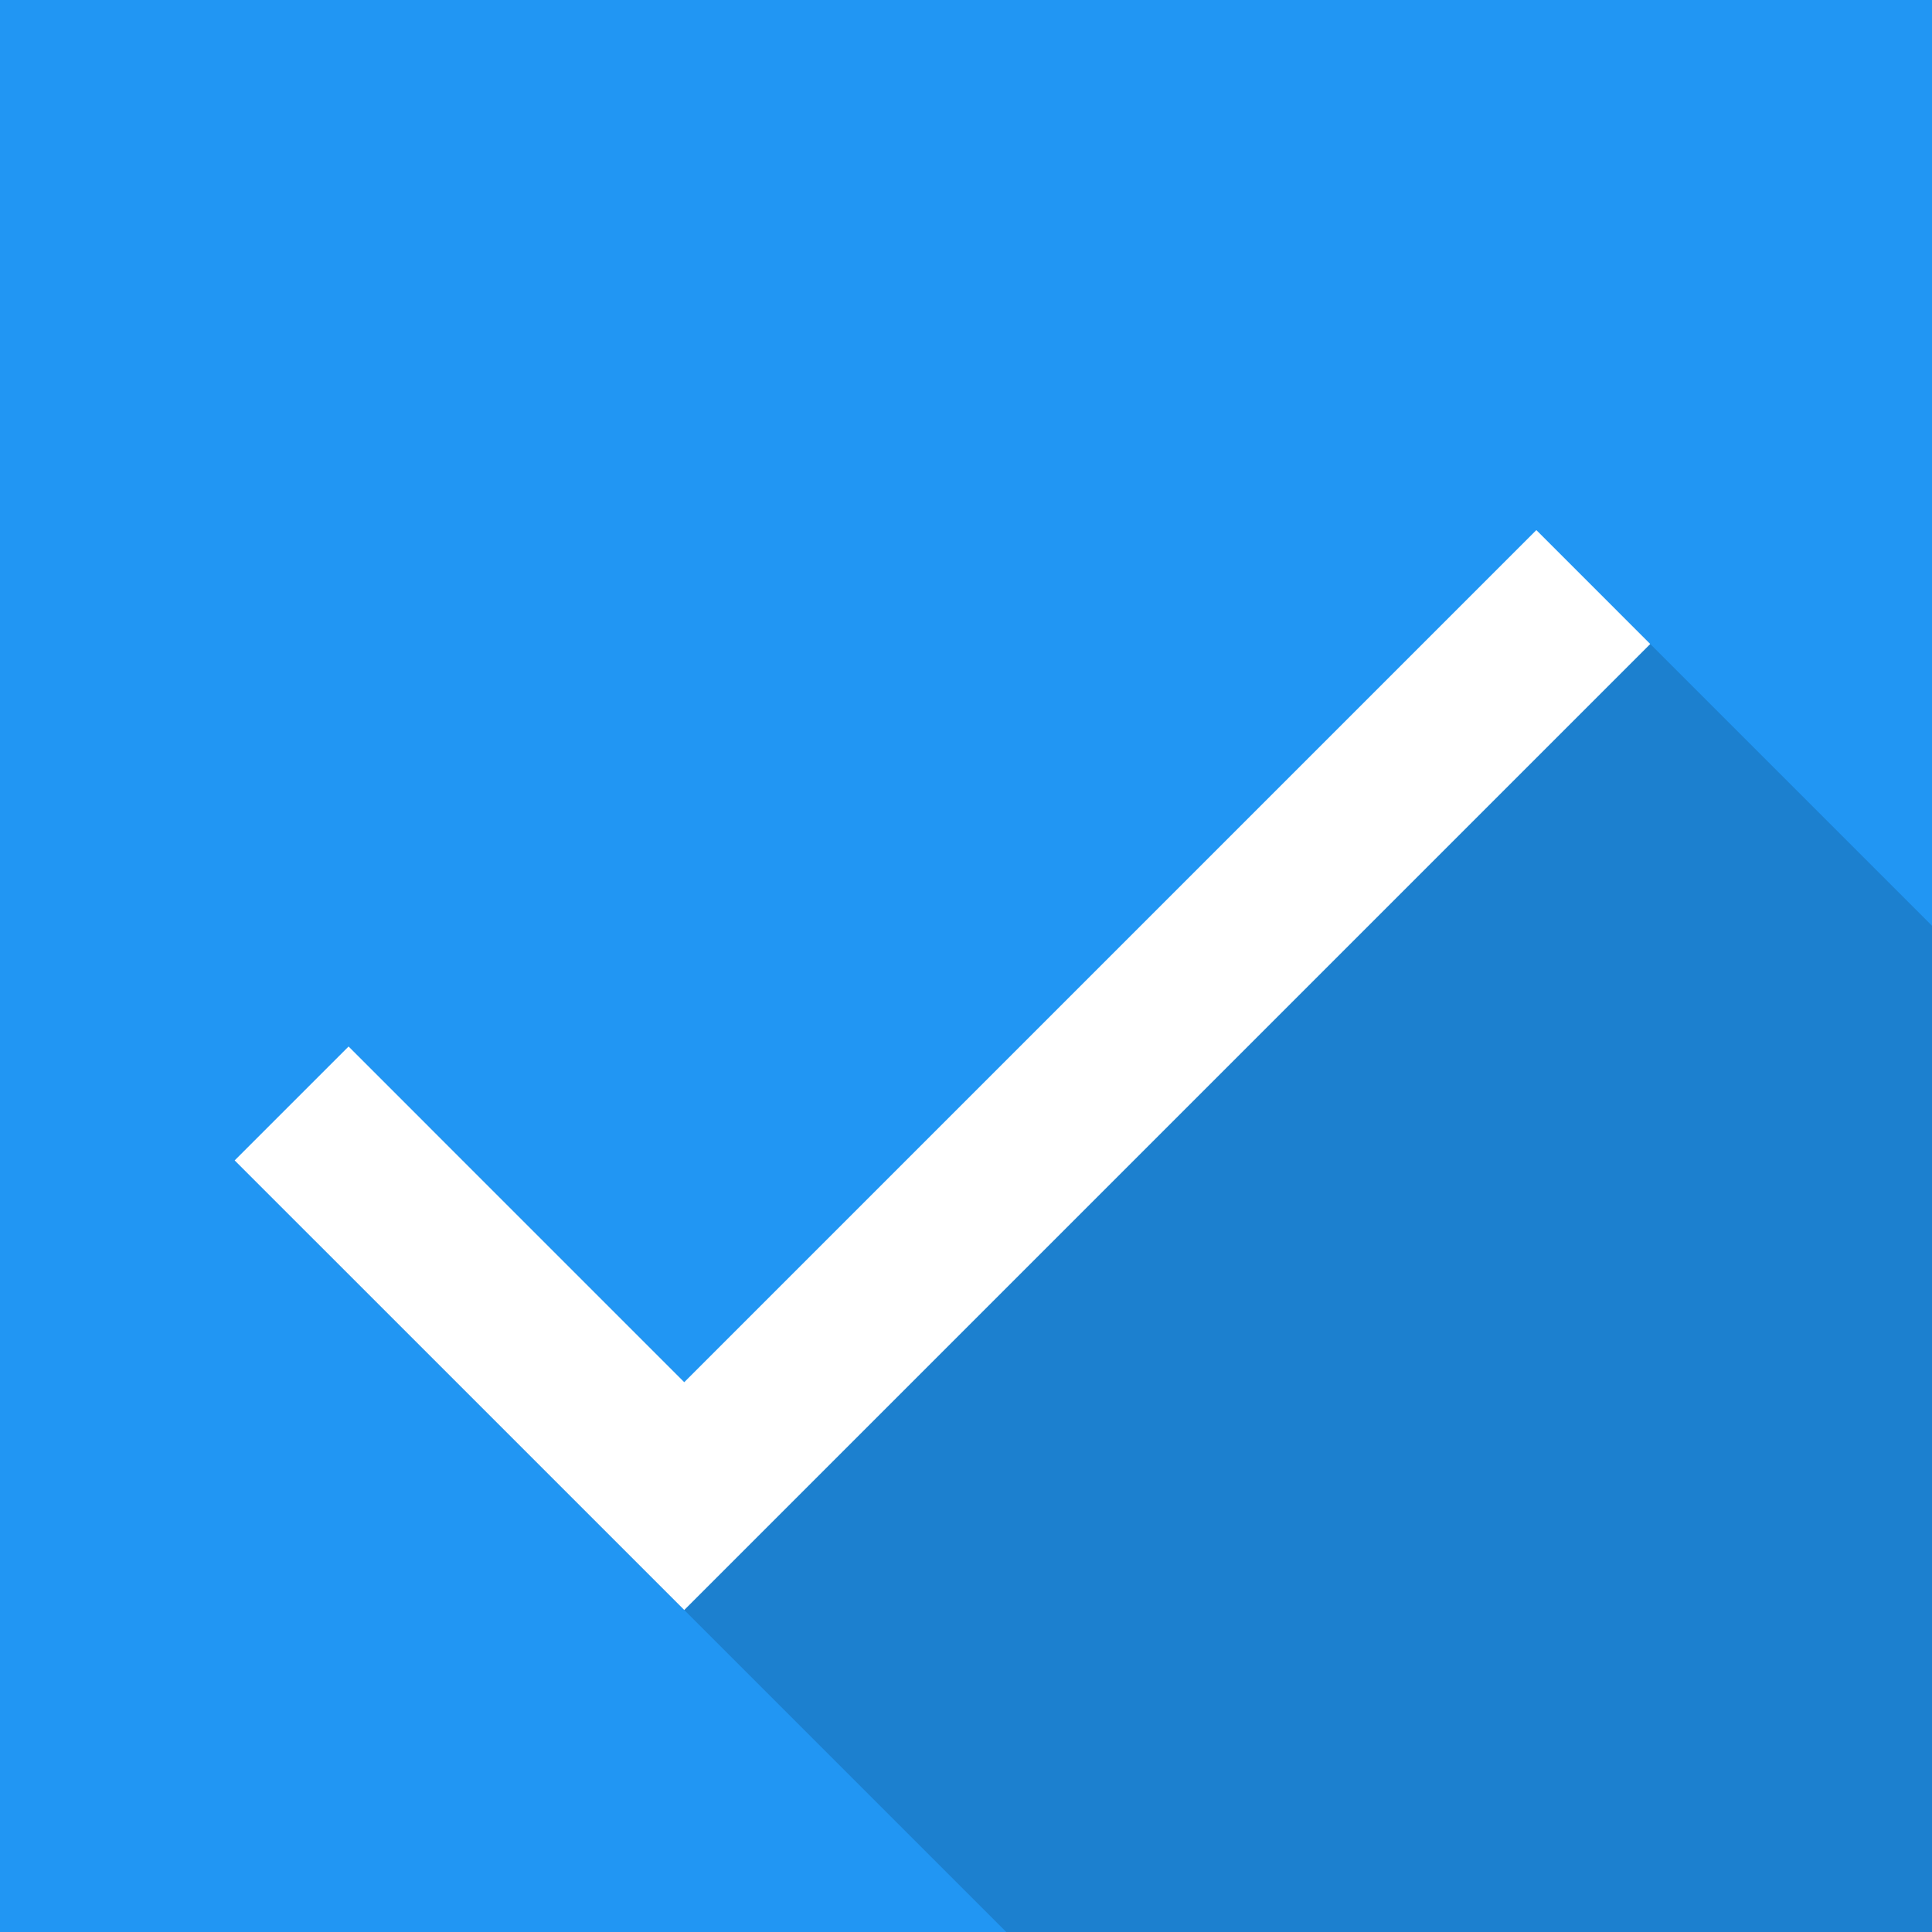
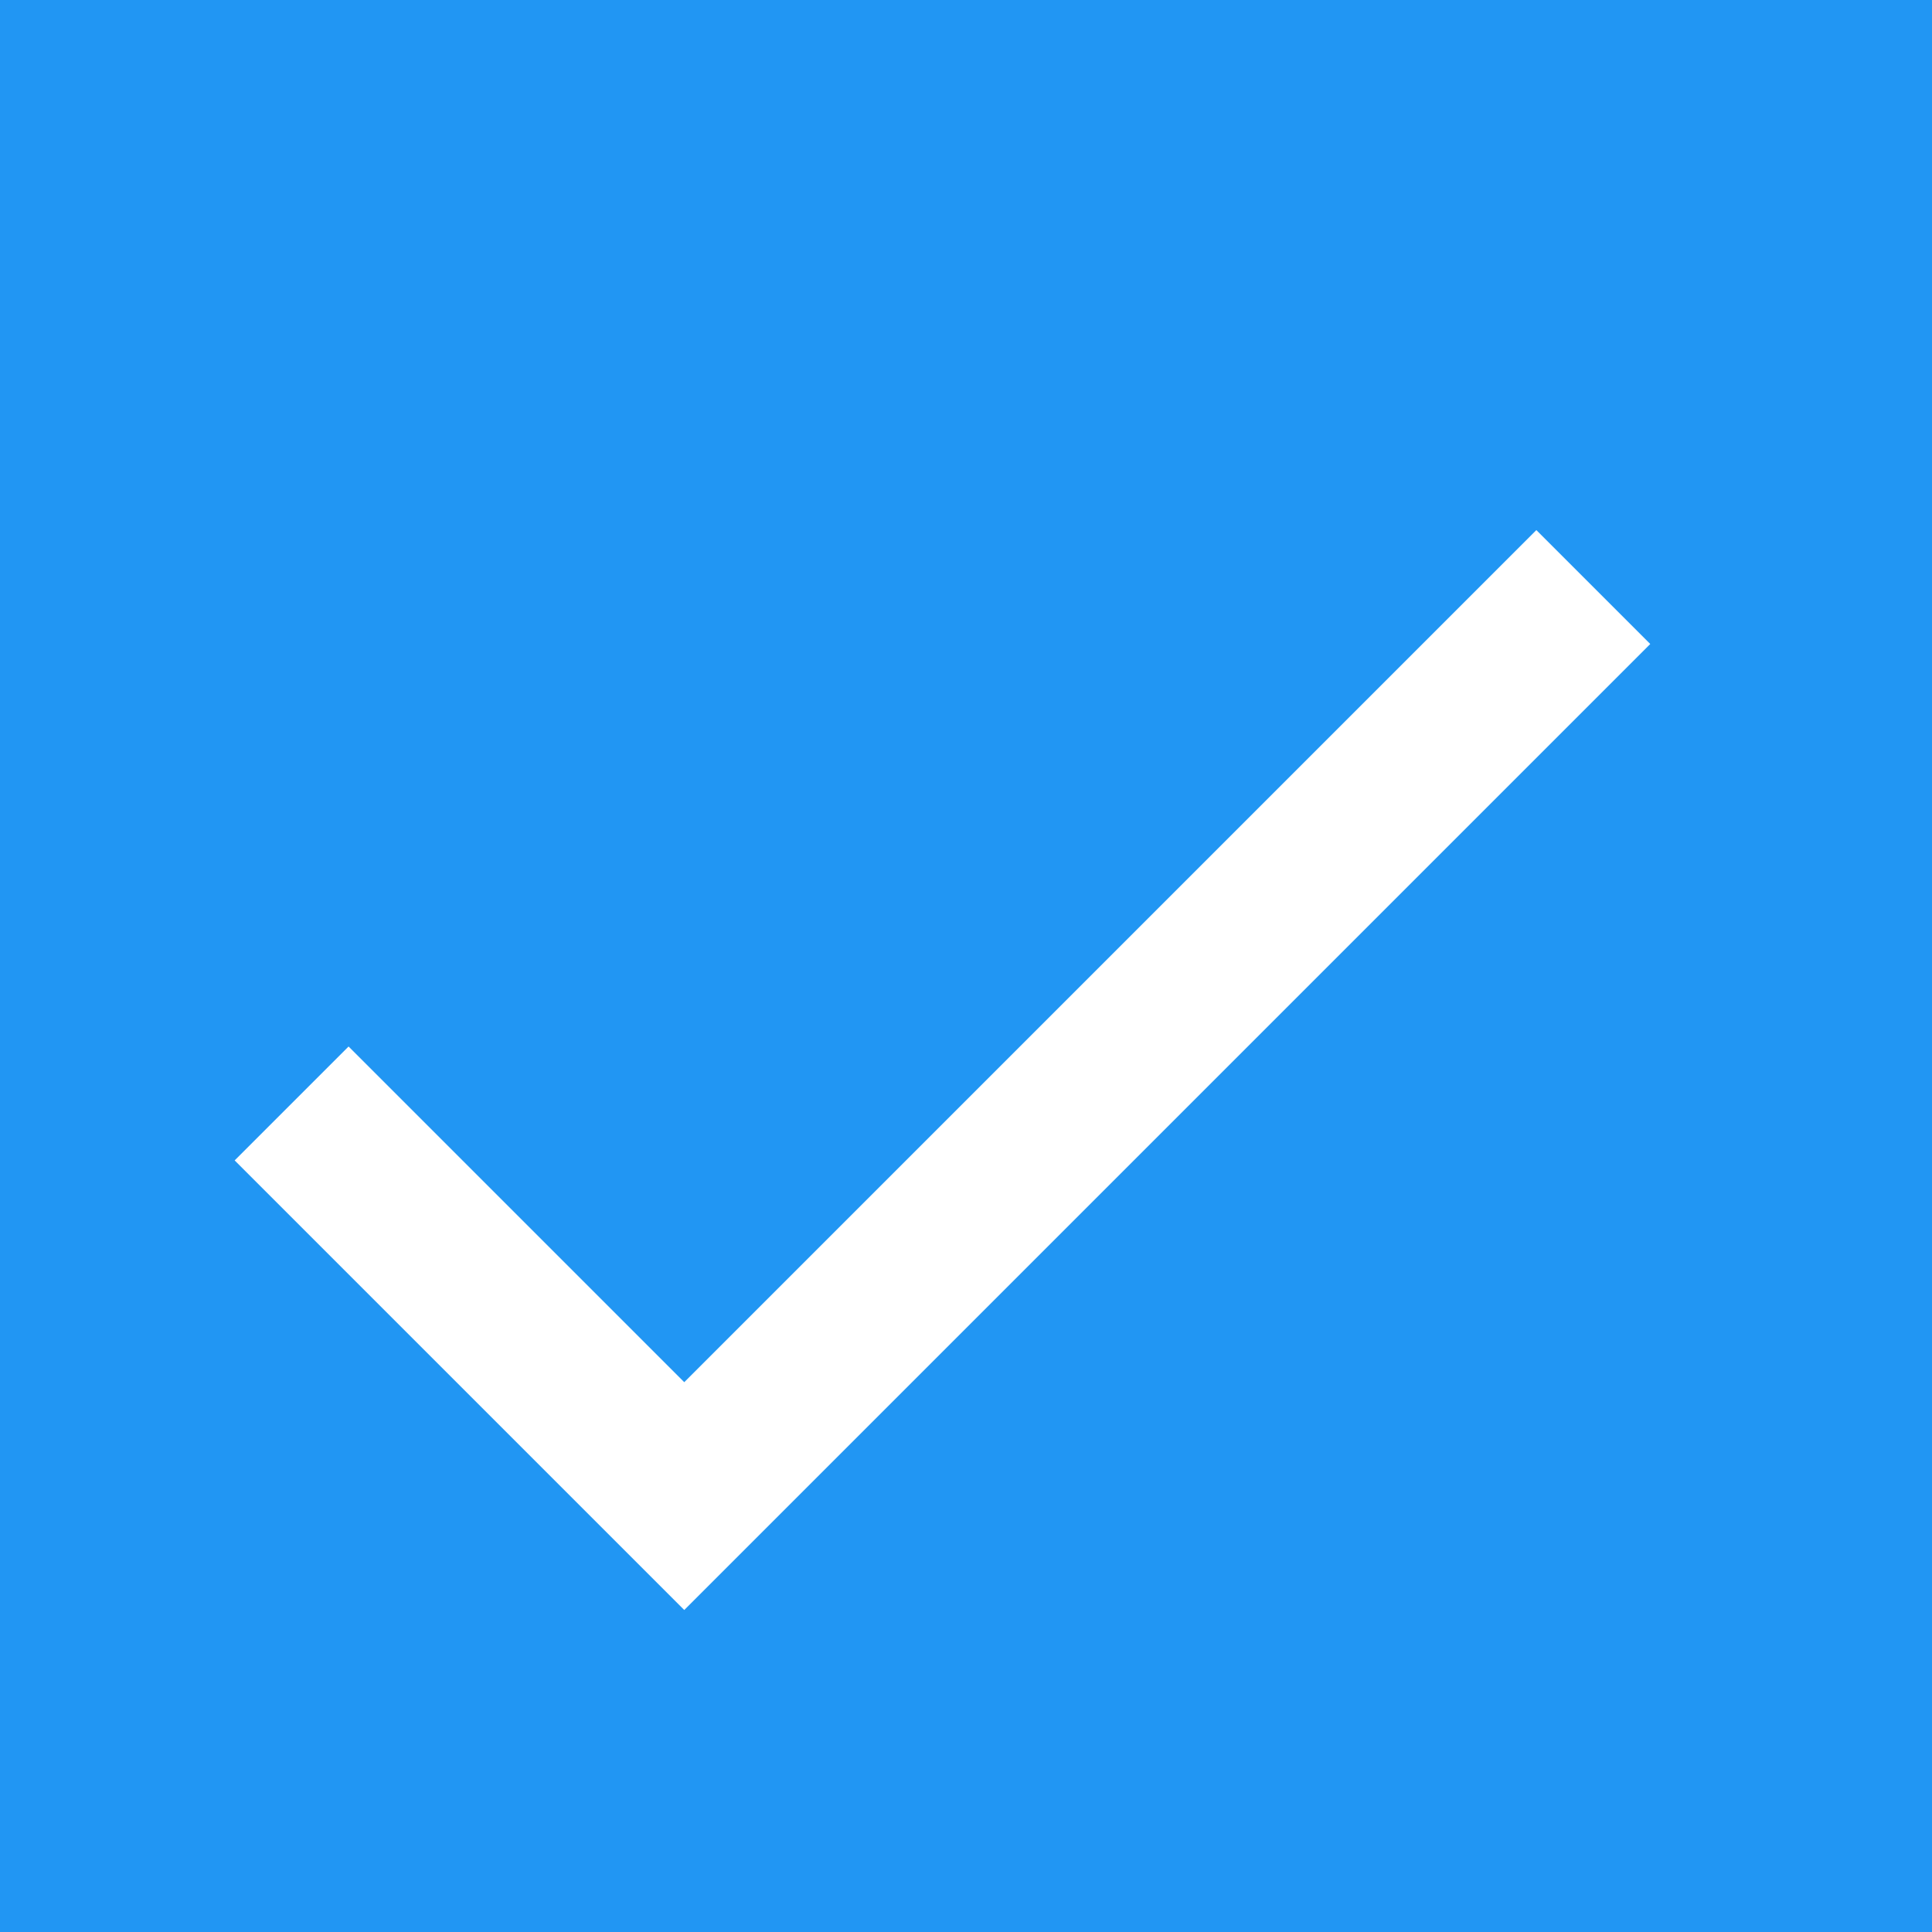
<svg xmlns="http://www.w3.org/2000/svg" width="100%" height="100%" viewBox="0 0 48 48" version="1.1" xml:space="preserve" style="fill-rule:evenodd;clip-rule:evenodd;stroke-linejoin:round;stroke-miterlimit:2;">
  <g transform="matrix(0.998973,0,0,0.998973,0.0246591,0.0352273)">
    <path d="M-0.292,-0.292L48.276,-0.276L48.187,48.187L-0.169,48.169L-0.292,-0.292Z" style="fill:rgb(33,150,243);fill-rule:nonzero;" />
-     <clipPath id="_clip1">
-       <path d="M-0.292,-0.292L48.276,-0.276L48.187,48.187L-0.169,48.169L-0.292,-0.292Z" clip-rule="nonzero" />
-     </clipPath>
-     <g clip-path="url(#_clip1)">
-       <g transform="matrix(1.00103,0,0,1.00103,0.976344,3.96885)">
-         <path d="M18,32.34L9.66,24L6.83,26.83L39.389,59.389L62.937,34.937L39.17,11.17L18,32.34Z" style="fill-opacity:0.15;fill-rule:nonzero;" />
-       </g>
-     </g>
  </g>
  <g transform="matrix(1,0,0,1,-1,2)">
    <path d="M18,32.34L9.66,24L6.83,26.83L18,38L42,14L39.17,11.17L18,32.34Z" style="fill:white;fill-rule:nonzero;" />
  </g>
</svg>
